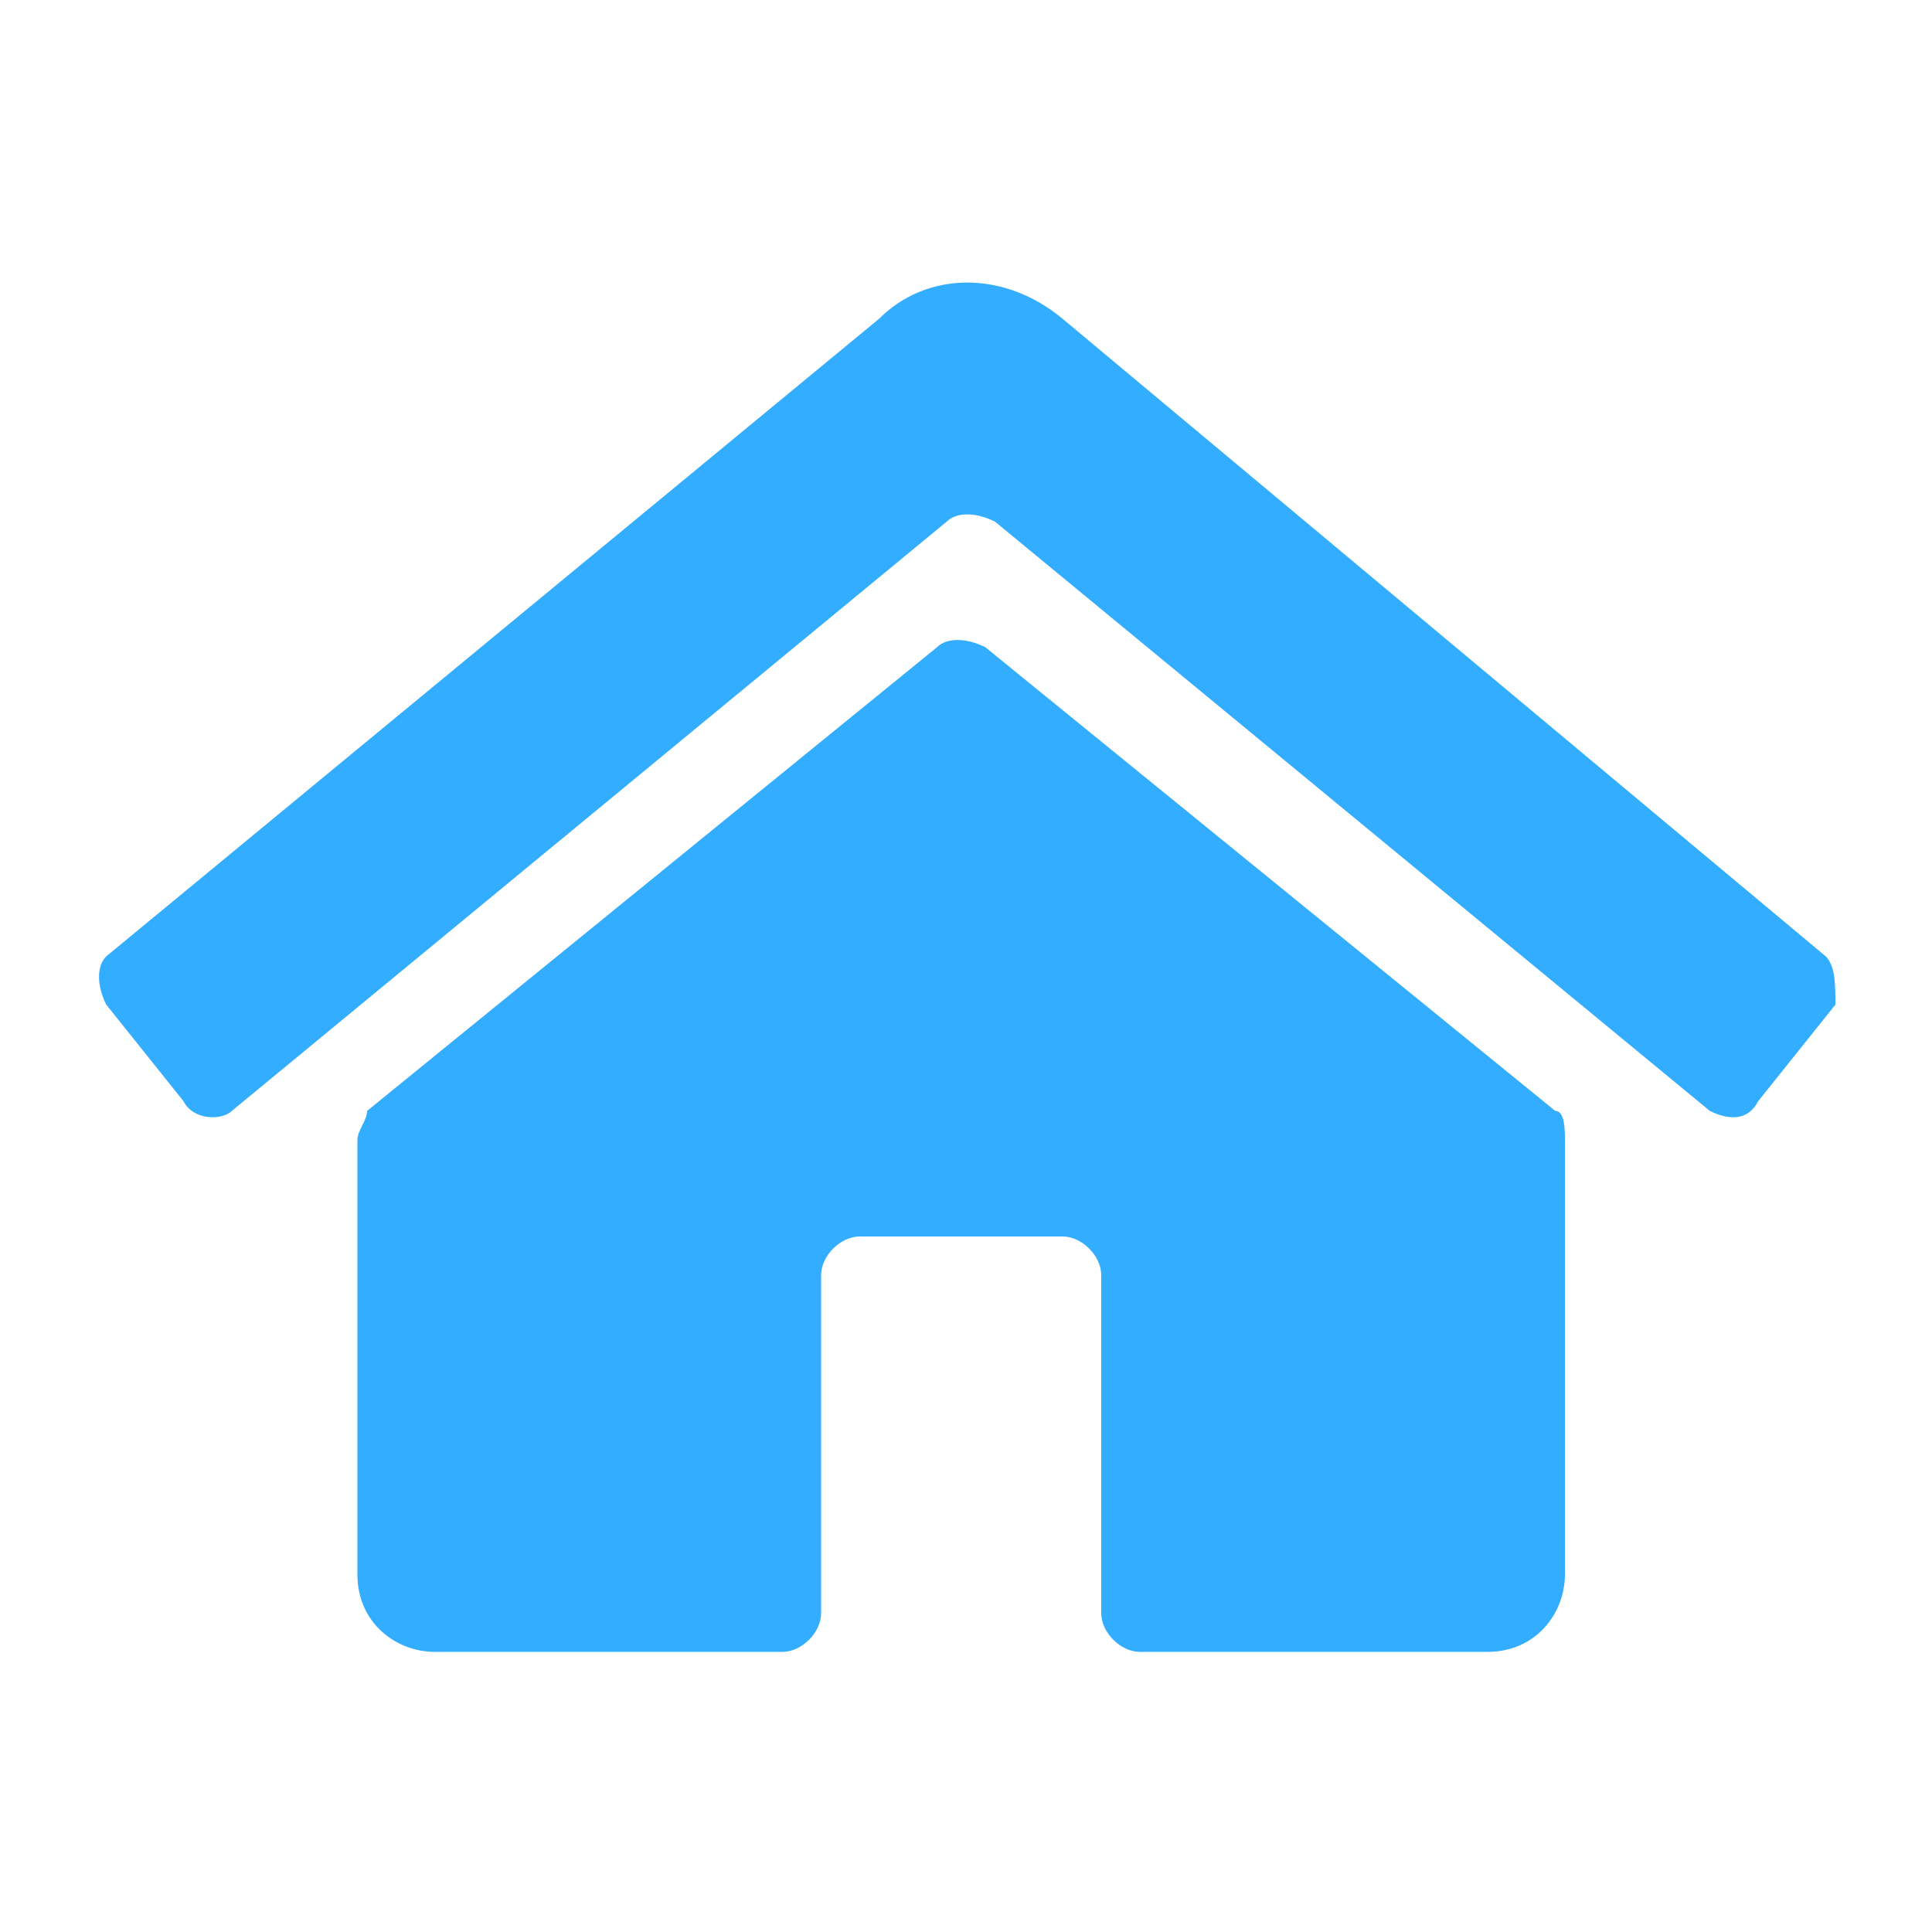
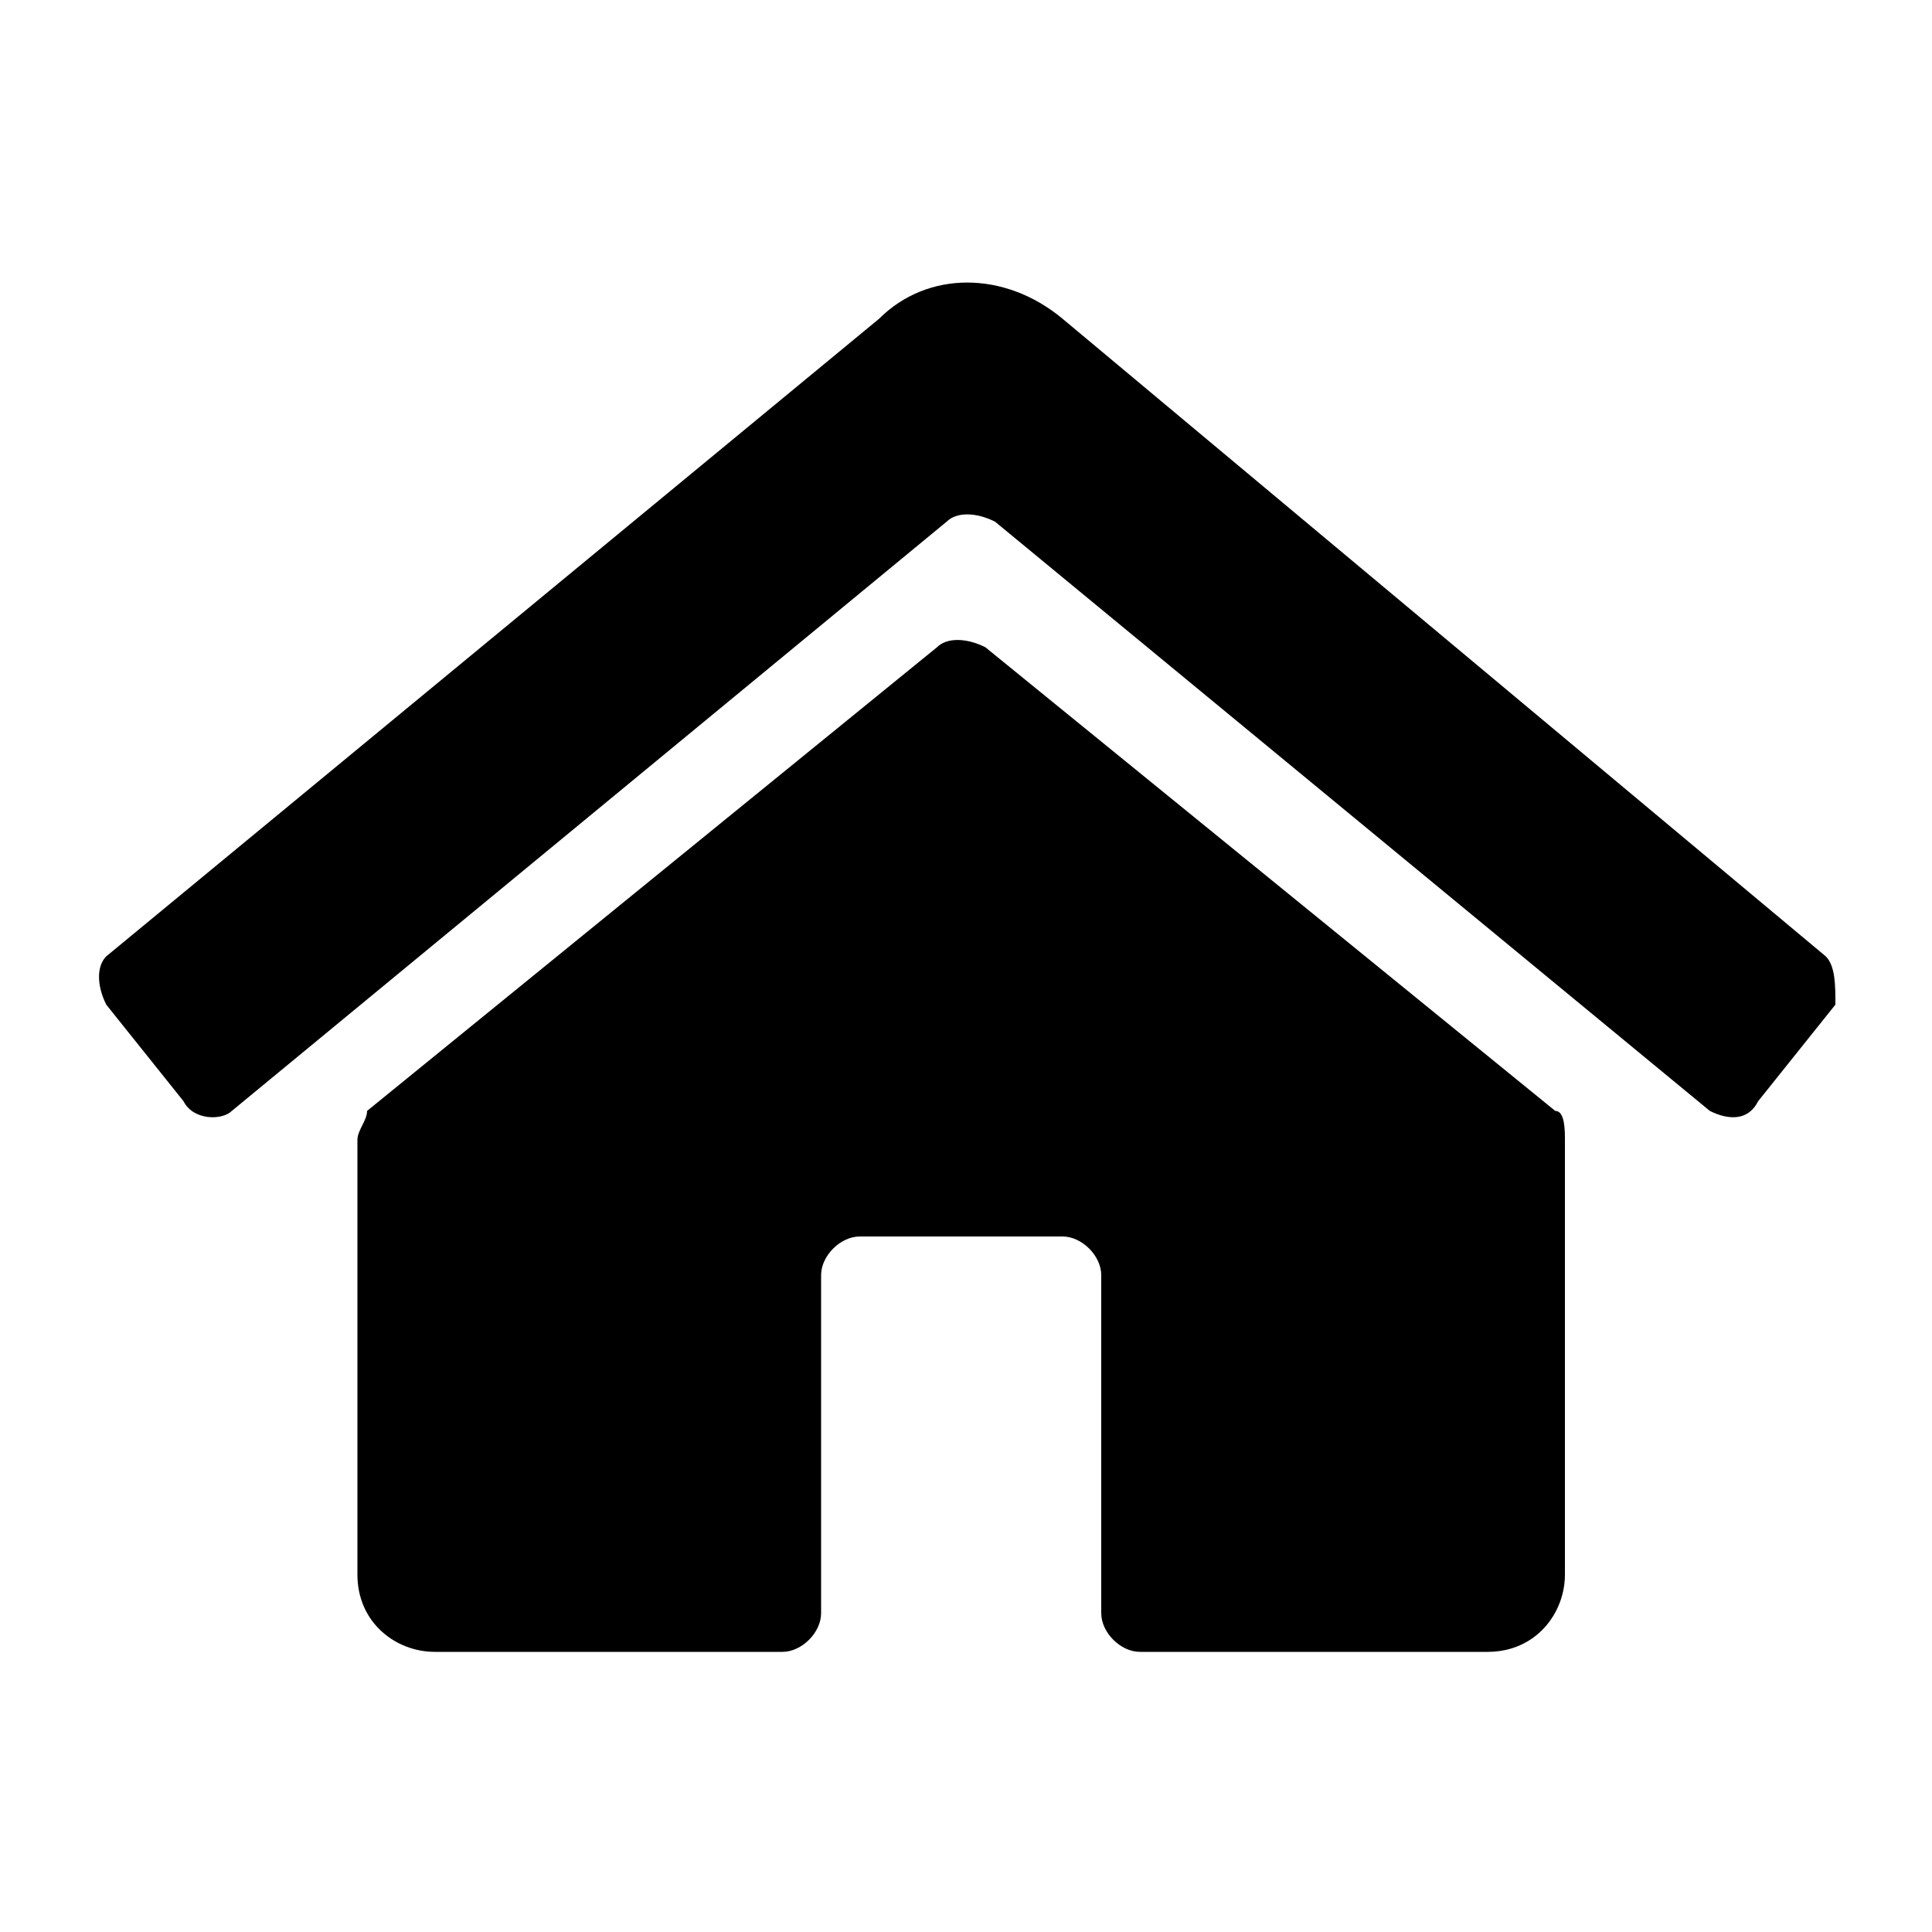
<svg xmlns="http://www.w3.org/2000/svg" version="1.1" id="Layer_1" x="0px" y="0px" viewBox="0 0 20 20" style="enable-background:new 0 0 20 20;" xml:space="preserve">
-   <style type="text/css">
- 	.st0{fill:#33ADFF;}
- </style>
  <path class="st0" d="M16.2,11.8v4.5c0,0.4-0.3,0.8-0.8,0.8h-3.6c-0.2,0-0.4-0.2-0.4-0.4v-3.5c0-0.2-0.2-0.4-0.4-0.4H8.9  c-0.2,0-0.4,0.2-0.4,0.4v3.5c0,0.2-0.2,0.4-0.4,0.4H4.5c-0.4,0-0.8-0.3-0.8-0.8v-4.5c0-0.1,0.1-0.2,0.1-0.3l5.9-4.8  c0.1-0.1,0.3-0.1,0.5,0l5.9,4.8C16.2,11.5,16.2,11.7,16.2,11.8L16.2,11.8z M11,3.3c-0.6-0.5-1.4-0.5-1.9,0L1.1,9.9  C1,10,1,10.2,1.1,10.4l0.8,1c0.1,0.2,0.4,0.2,0.5,0.1l7.4-6.1c0.1-0.1,0.3-0.1,0.5,0l7.4,6.1c0.2,0.1,0.4,0.1,0.5-0.1l0.8-1  C19,10.2,19,10,18.9,9.9" />
</svg>
